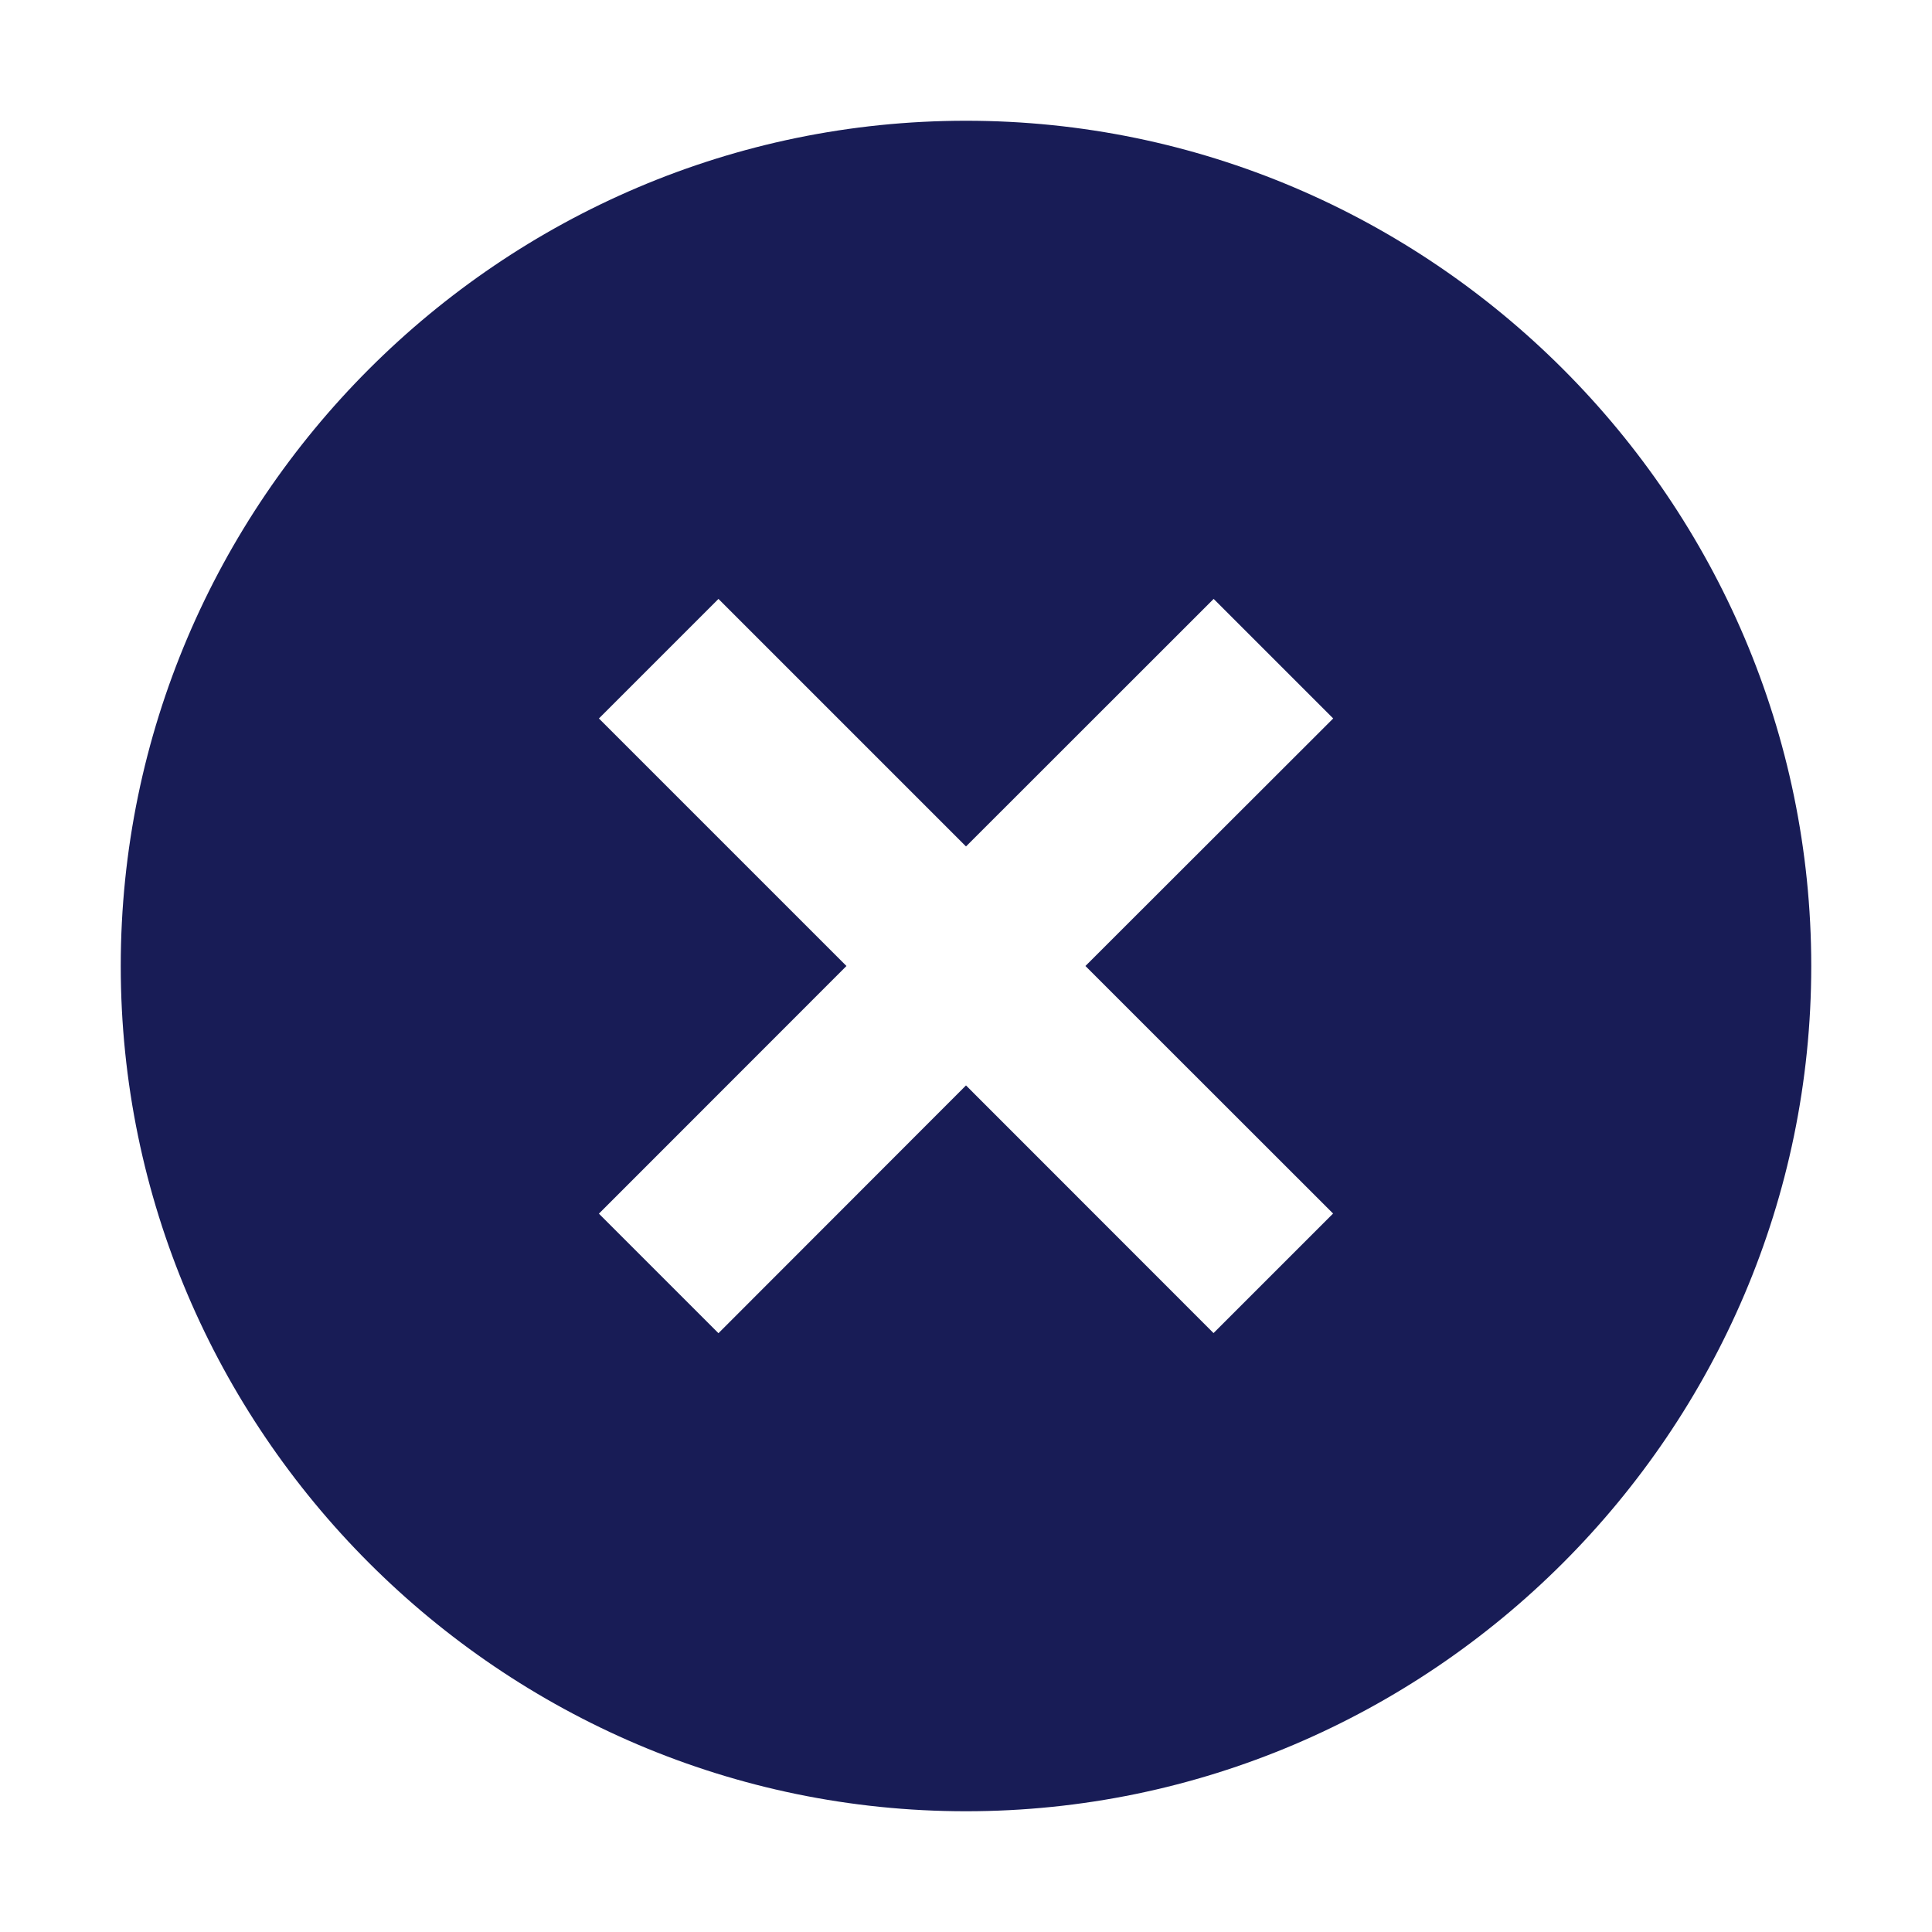
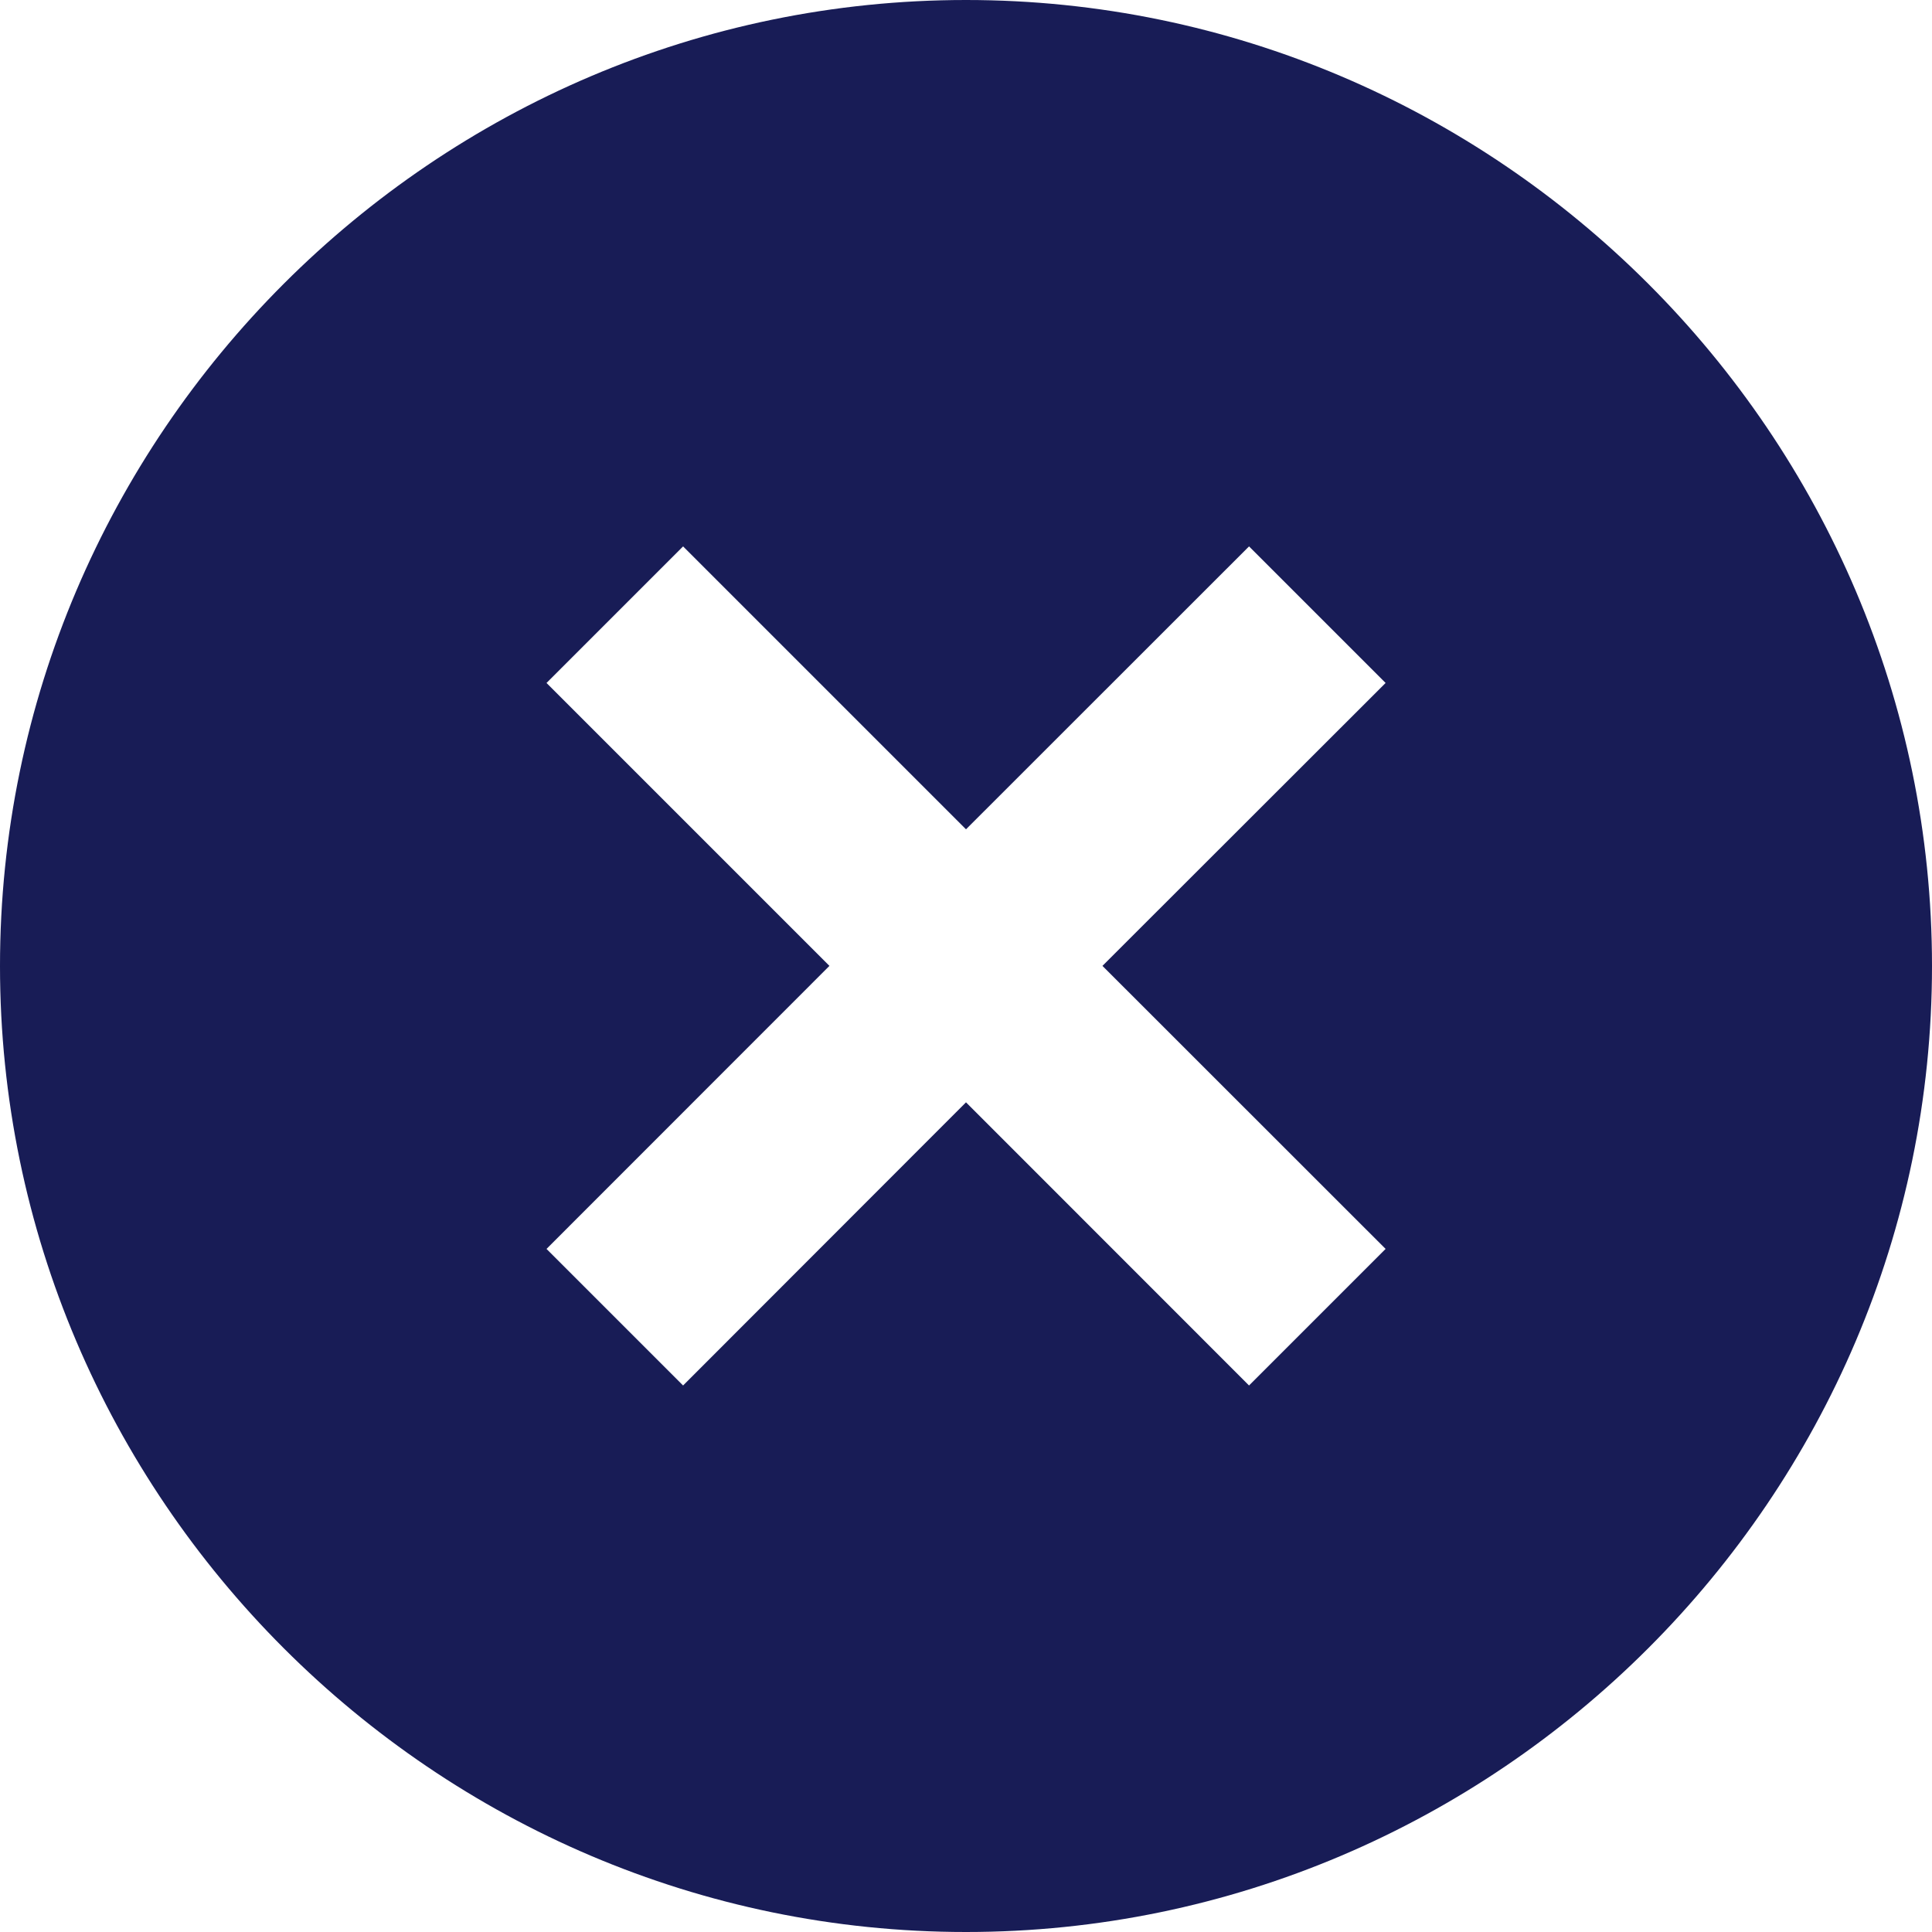
- <svg xmlns="http://www.w3.org/2000/svg" version="1.1" id="Layer_1" x="0px" y="0px" width="16px" height="16px" viewBox="0 0 16 16" enable-background="new 0 0 16 16" xml:space="preserve">
-   <path fill-rule="evenodd" clip-rule="evenodd" fill="#181C56" d="M8,1C4.15,1,1,4.15,1,8s3.15,7,7,7s7-3.15,7-7  S11.85,1,8,1z M11.04,10.05l-0.99,0.99L8,8.989l-2.05,2.052l-0.99-0.99  l2.05-2.051L4.96,5.95l0.99-0.99l2.05,2.05l2.051-2.05l0.99,0.99  L8.989,8L11.04,10.05z" />
+ <svg xmlns="http://www.w3.org/2000/svg" width="16px" height="16px" enable-background="new 0 0 16 16" version="1.1" viewBox="0 0 16 16" xml:space="preserve">
+   <path d="m8 0c-4.4 0-8 3.6-8 8 0 4.4 3.6 8 8 8 4.4 0 8-3.6 8-8 0-4.4-3.6-8-8-8zm3.475 10.343-1.131 1.131-2.344-2.345-2.343 2.345-1.131-1.131 2.343-2.344-2.343-2.343 1.131-1.131 2.343 2.343 2.344-2.343 1.131 1.131-2.345 2.343z" clip-rule="evenodd" fill="#181c56" fill-rule="evenodd" stroke-width="1.143" />
</svg>
